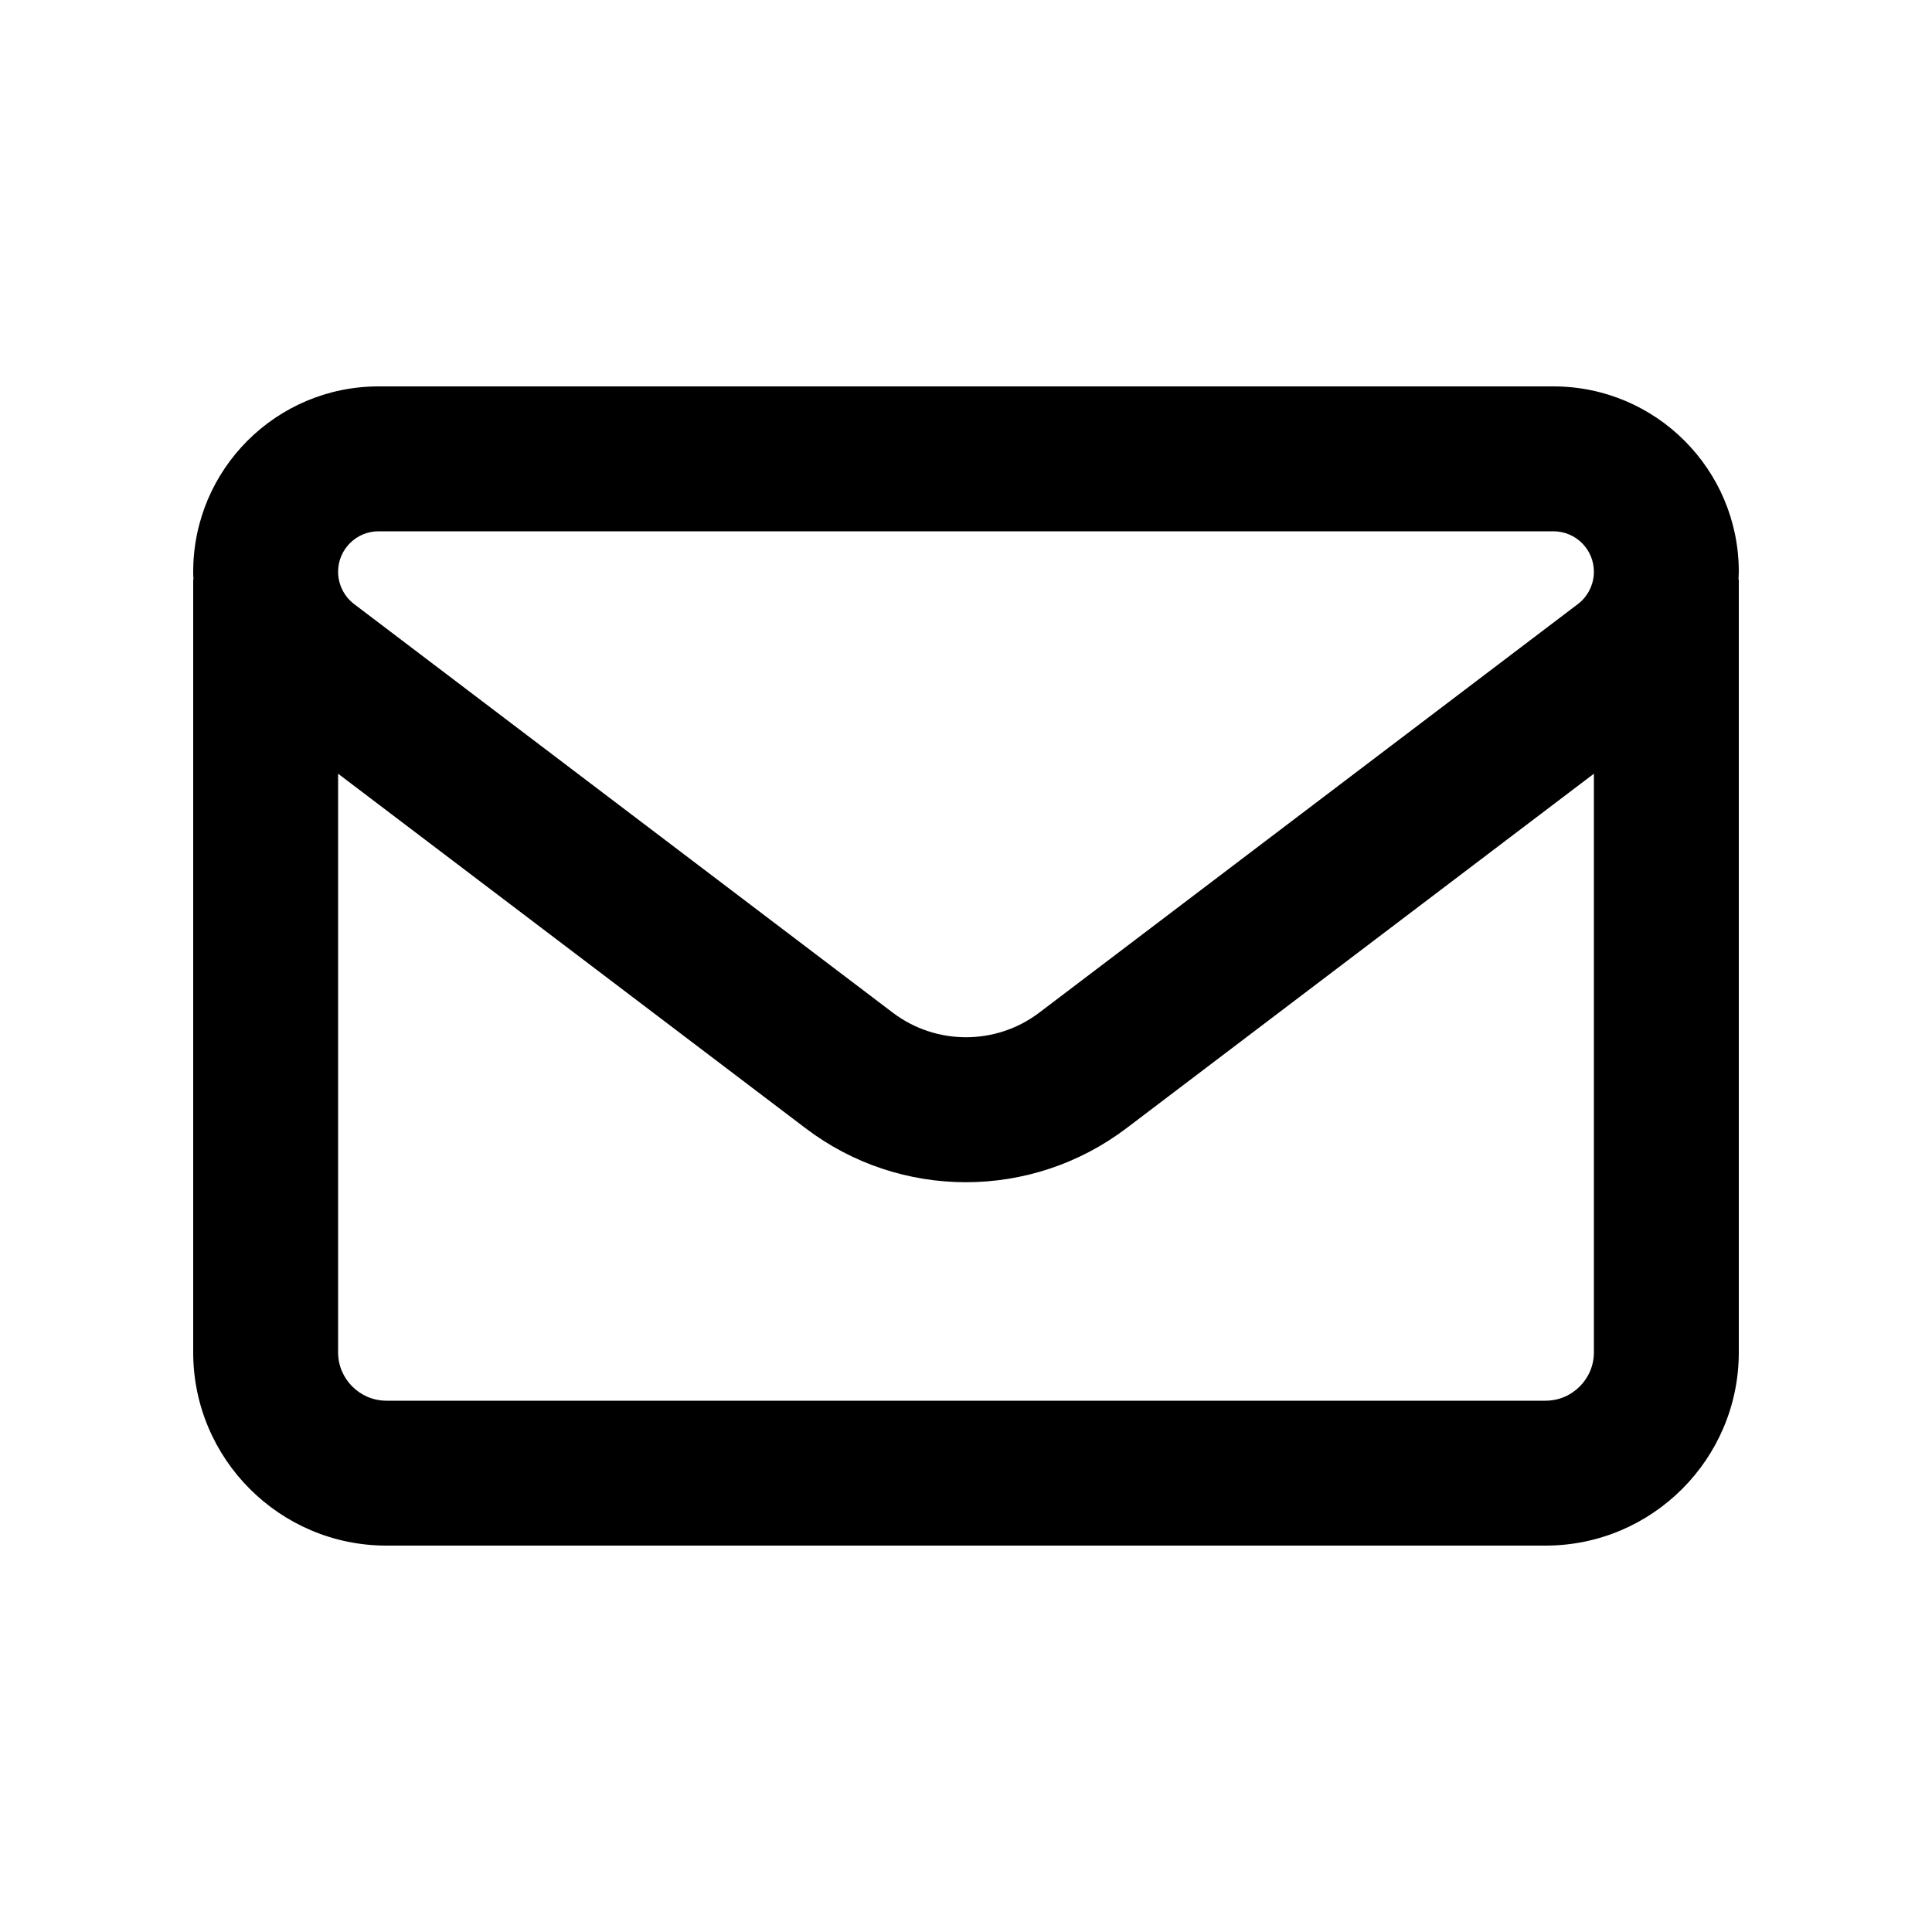
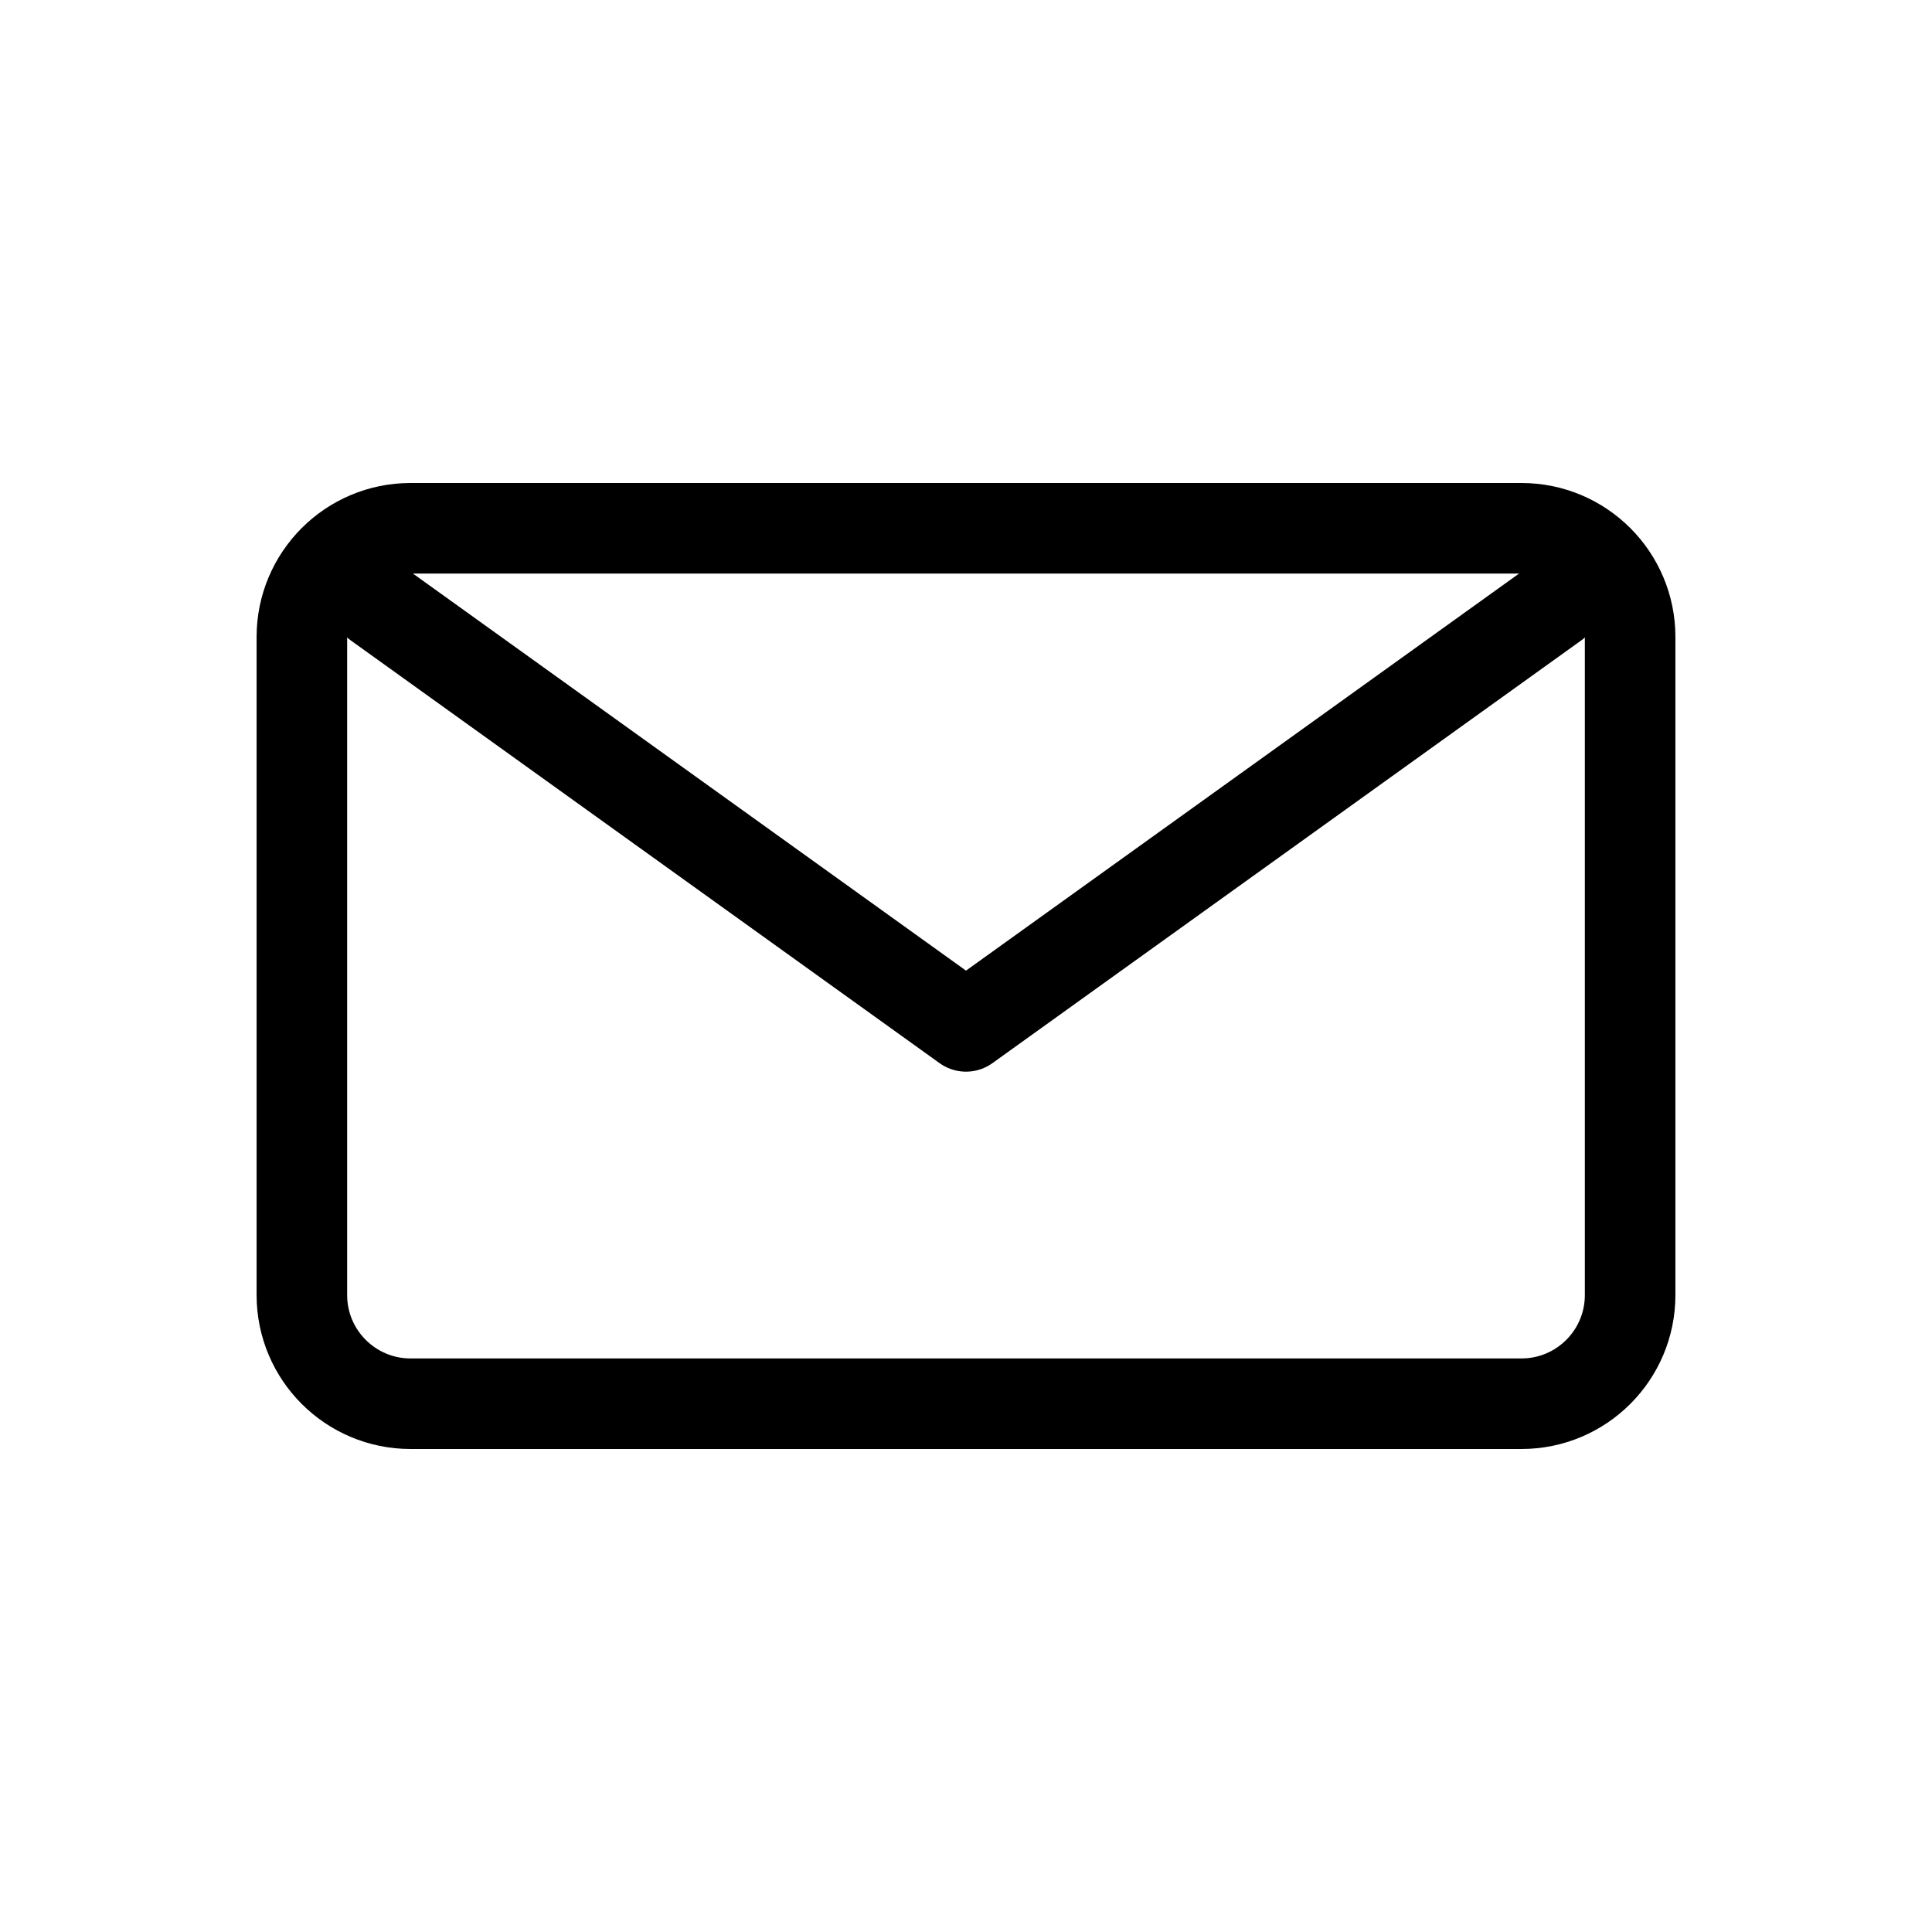
- <svg xmlns="http://www.w3.org/2000/svg" viewBox="0 0 640 640">
-   <path d="M125.4 128C91.5 128 64 155.5 64 189.4C64 190.3 64 191.1 64.1 192L64 192L64 448C64 483.3 92.7 512 128 512L512 512C547.3 512 576 483.3 576 448L576 192L575.9 192C575.9 191.1 576 190.3 576 189.4C576 155.5 548.5 128 514.6 128L125.4 128zM528 256.3L528 448C528 456.8 520.8 464 512 464L128 464C119.2 464 112 456.8 112 448L112 256.3L266.8 373.7C298.2 397.6 341.7 397.6 373.2 373.7L528 256.3zM112 189.4C112 182 118 176 125.4 176L514.6 176C522 176 528 182 528 189.4C528 193.6 526 197.6 522.7 200.1L344.2 335.5C329.9 346.3 310.1 346.3 295.8 335.5L117.3 200.1C114 197.6 112 193.6 112 189.4z" />
+ <svg xmlns="http://www.w3.org/2000/svg" viewBox="0 0 640 640" fill="none" stroke="#000" stroke-width="30" stroke-linejoin="round" stroke-linecap="round">
+   <rect x="100" y="175" width="440" height="290" rx="36" />
+   <path d="M125 200 L320 340 L515 200" />
</svg>
